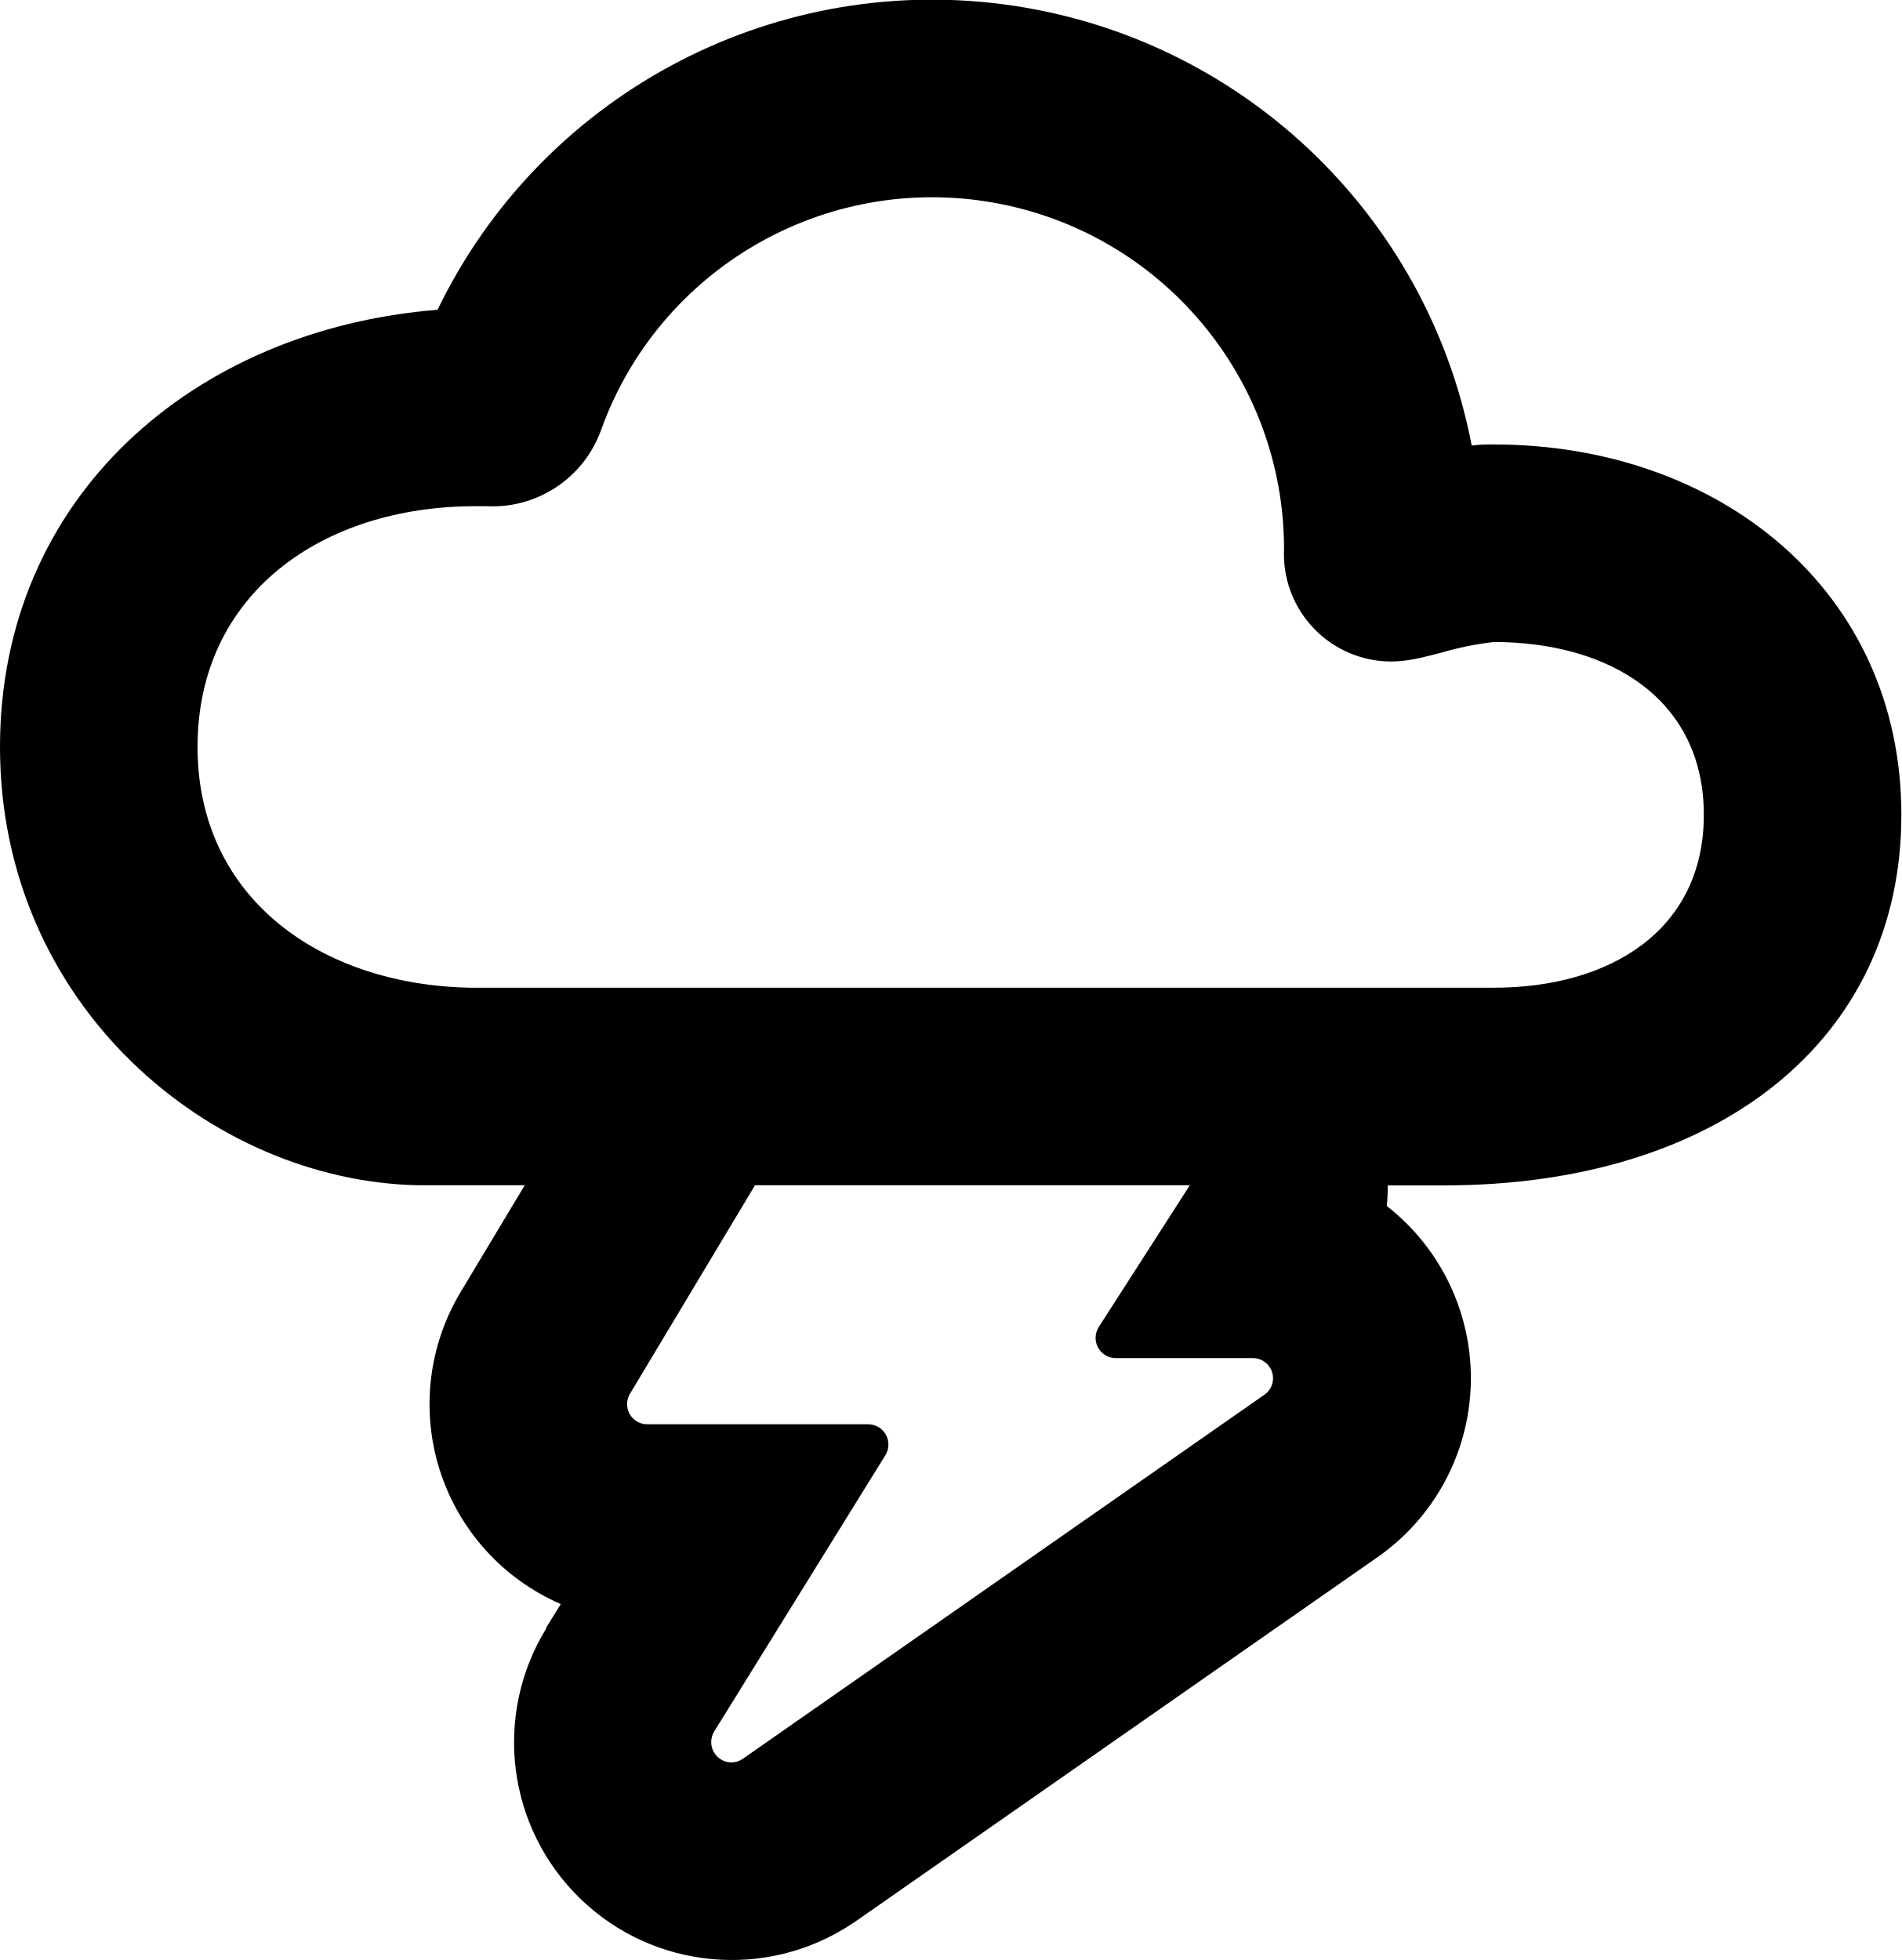
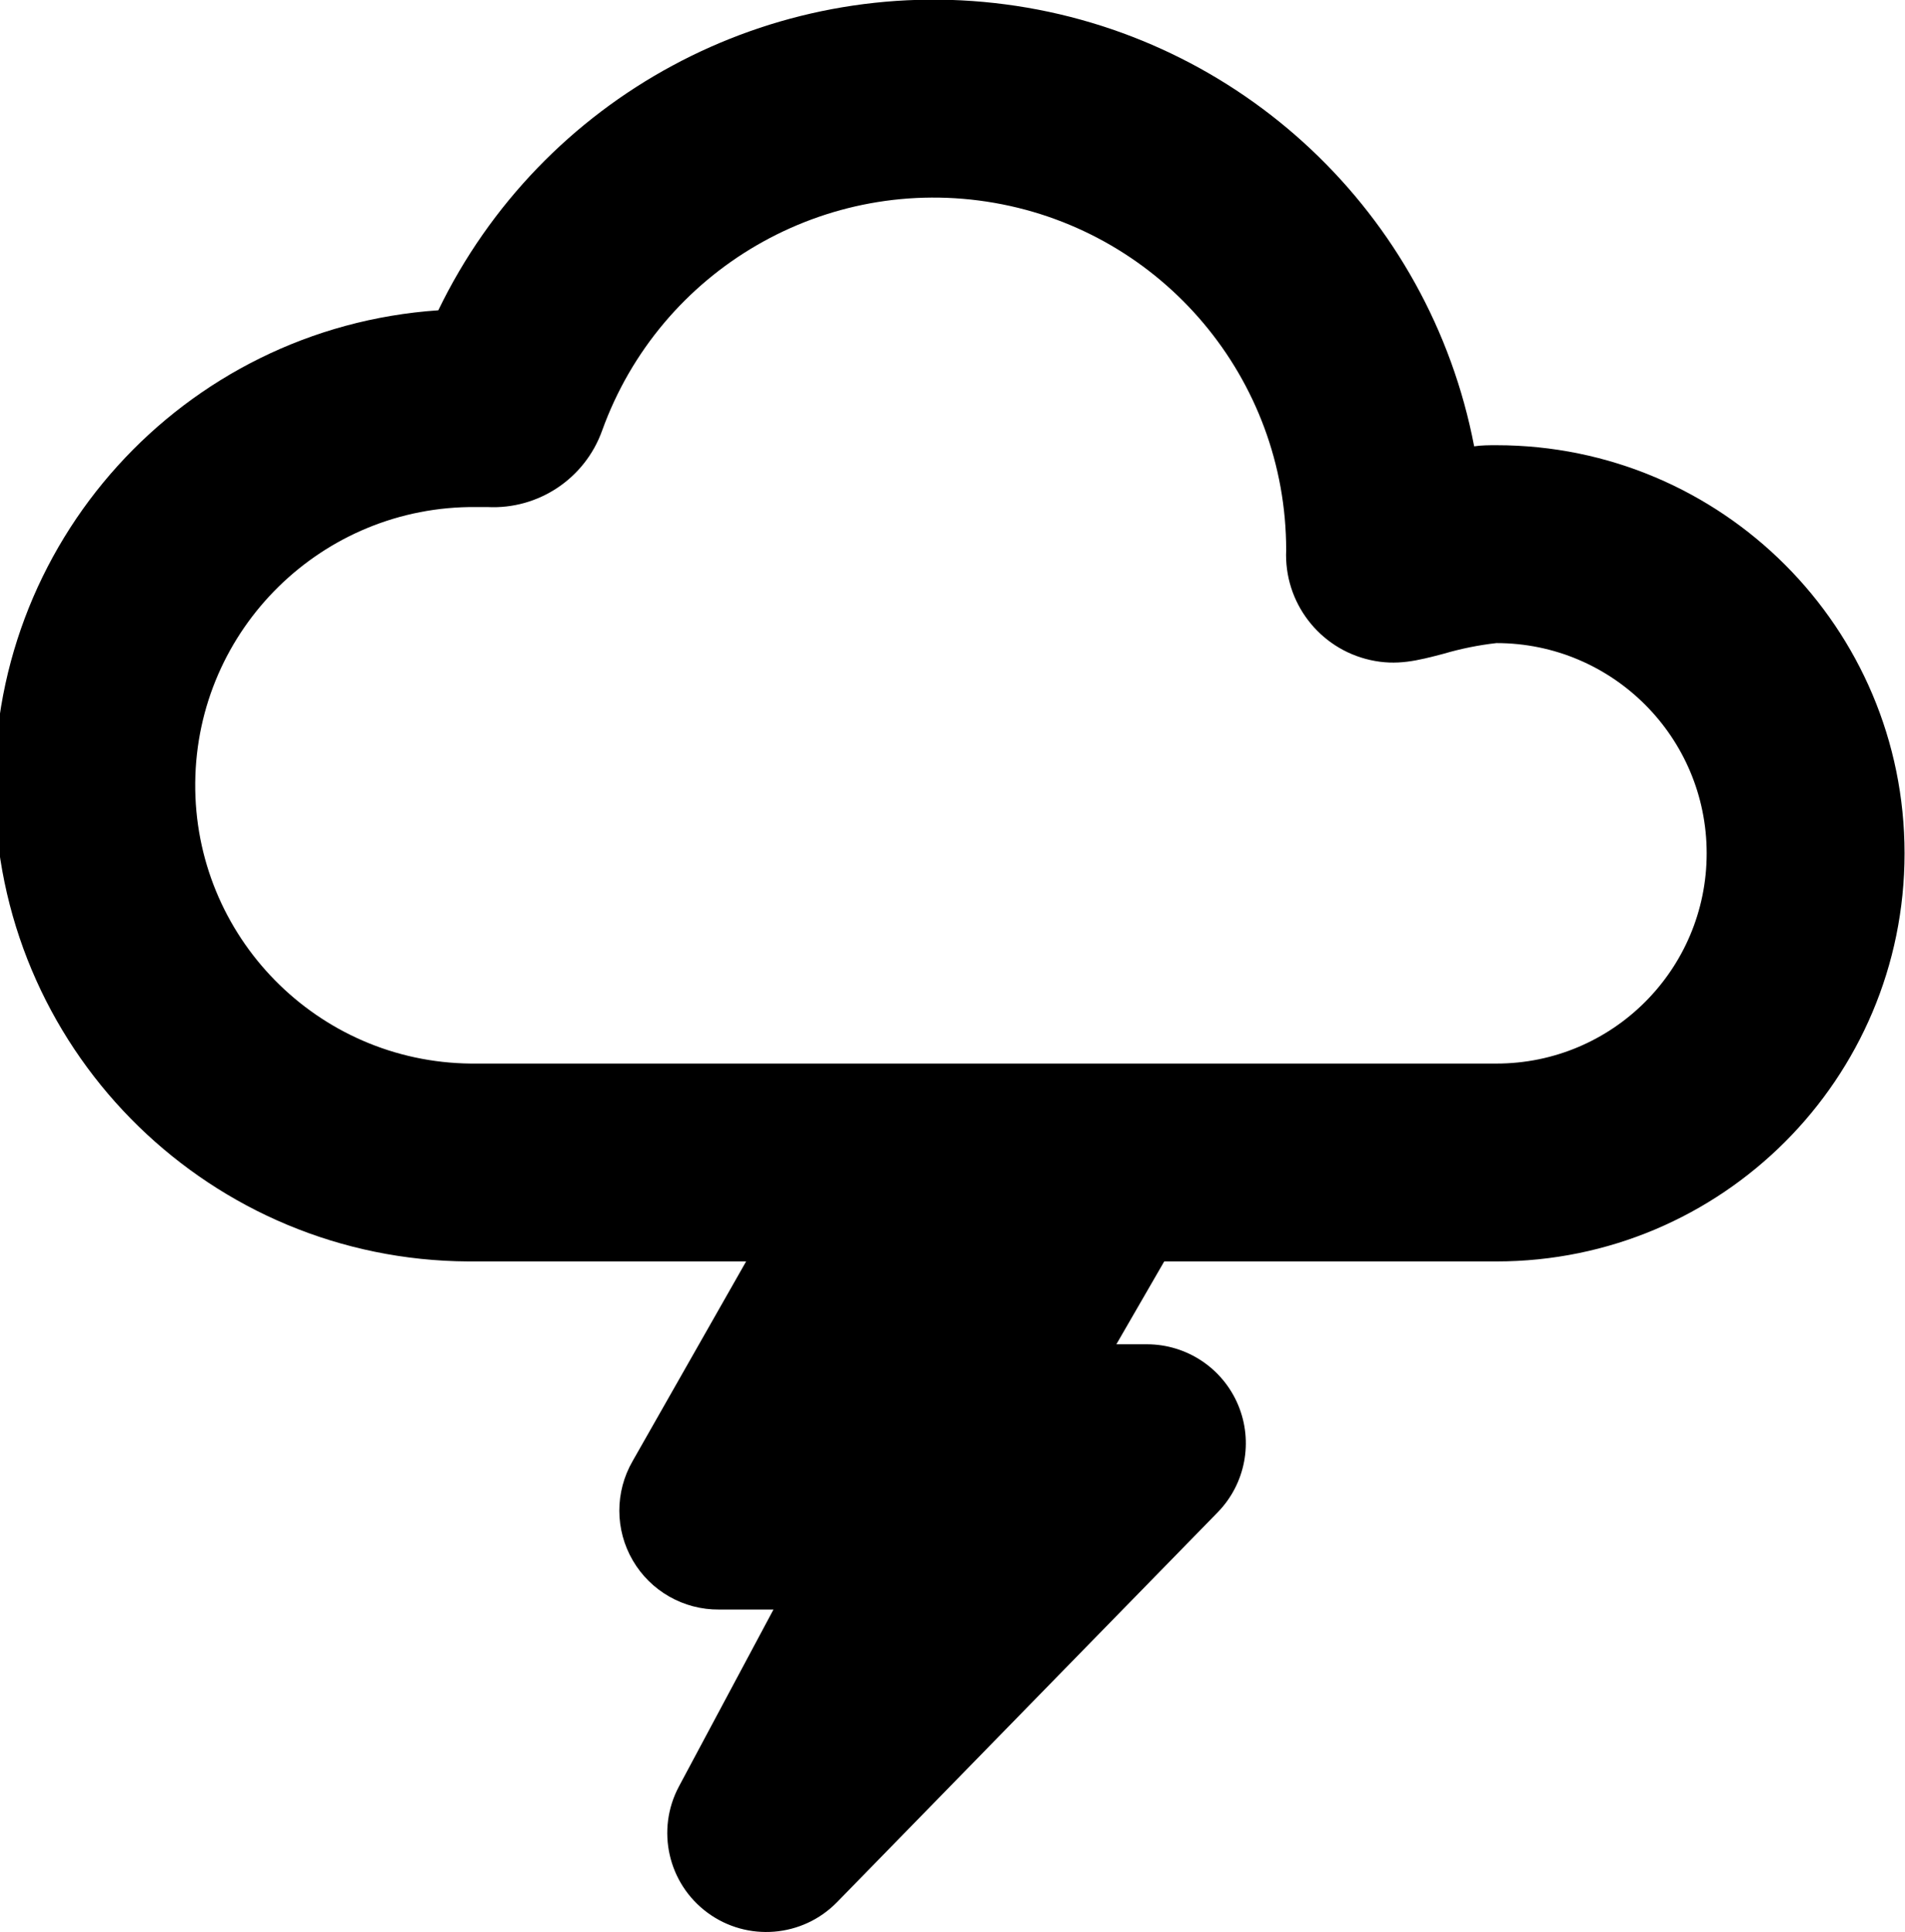
- <svg xmlns="http://www.w3.org/2000/svg" viewBox="0 0 154 158.75">
+ <svg xmlns="http://www.w3.org/2000/svg" viewBox="0 0 154 156.16">
  <g id="Layer_2" data-name="Layer 2">
    <g id="Layer_1-2" data-name="Layer 1">
-       <path d="M101.47,110H90.35A1.64,1.64,0,0,1,89,107.47L96.37,96H61.15L51,112.88a1.63,1.63,0,0,0,1.4,2.48H70.32a1.64,1.64,0,0,1,1.4,2.49l-13.88,22.4a1.65,1.65,0,0,0,1.4,2.5,1.69,1.69,0,0,0,.9-.28L102.36,113A1.63,1.63,0,0,0,101.47,110Z" style="fill:none" />
-       <path d="M138,66c0-9.37-7.63-14-17-14a25.14,25.14,0,0,0-4.26.86c-2.12.56-3.8,1-5.94.51a8.7,8.7,0,0,1-6.8-8.89,28.5,28.5,0,0,0-55.31-9.65A9.34,9.34,0,0,1,39.41,41l-.91,0C26.09,41,16,48.09,16,60.5,16,72.68,25.89,79.76,38.07,80H121C130.37,80,138,75.37,138,66Z" style="fill:none" />
-       <path d="M154,66c0-18.2-14.8-30-33-30-.59,0-1.2,0-1.8.09a44.5,44.5,0,0,0-83.76-11C15.64,26.68,0,40.3,0,60.5,0,81.38,17,95.65,33.87,96H42.5l-5.18,8.63a17.64,17.64,0,0,0,8.1,25.29l-1.18,1.91,0,.07a17.63,17.63,0,0,0,24.73,23.94l.36-.24,42.13-29.4a17.68,17.68,0,0,0,.86-28.52,15.44,15.44,0,0,0,.08-1.67H117C139.2,96,154,84.2,154,66Zm-51.64,47L60.14,142.47a1.69,1.69,0,0,1-.9.28,1.65,1.65,0,0,1-1.4-2.5l13.88-22.4a1.64,1.64,0,0,0-1.4-2.49H52.43a1.63,1.63,0,0,1-1.4-2.48L61.15,96H96.37L89,107.47A1.64,1.64,0,0,0,90.35,110h11.12A1.63,1.63,0,0,1,102.36,113ZM16,60.5C16,48.09,26.09,41,38.5,41l.91,0a9.34,9.34,0,0,0,9.28-6.19A28.5,28.5,0,0,1,104,44.48a8.7,8.7,0,0,0,6.8,8.89c2.14.48,3.82.05,5.94-.51A25.14,25.14,0,0,1,121,52c9.37,0,17,4.63,17,14s-7.63,14-17,14H38.07C25.89,79.76,16,72.68,16,60.5Z" />
+       <path d="M121,52a25.14,25.14,0,0,0-4.26.86c-2.12.56-3.8,1-5.94.51a8.7,8.7,0,0,1-6.8-8.89,28.5,28.5,0,0,0-55.31-9.65A9.34,9.34,0,0,1,39.41,41l-.91,0a22.5,22.5,0,0,0-.43,45H121a17,17,0,0,0,0-34Z" style="fill:none" />
+       <path d="M121,36c-.59,0-1.2,0-1.8.09a44.5,44.5,0,0,0-83.76-11A38.5,38.5,0,0,0,37.87,102H60.33l-9.18,16.15a8,8,0,0,0,7,12h4.39l-7.64,14.3a8,8,0,0,0,12.77,9.37L98.45,122.3a8,8,0,0,0-5.71-13.6H90.27l3.87-6.7H121a33,33,0,0,0,0-66Zm0,50H38.07a22.5,22.5,0,0,1,.43-45l.91,0a9.34,9.34,0,0,0,9.28-6.19A28.5,28.5,0,0,1,104,44.48a8.7,8.7,0,0,0,6.8,8.89c2.14.48,3.82.05,5.94-.51A25.14,25.14,0,0,1,121,52a17,17,0,0,1,0,34Z" />
    </g>
  </g>
</svg>
